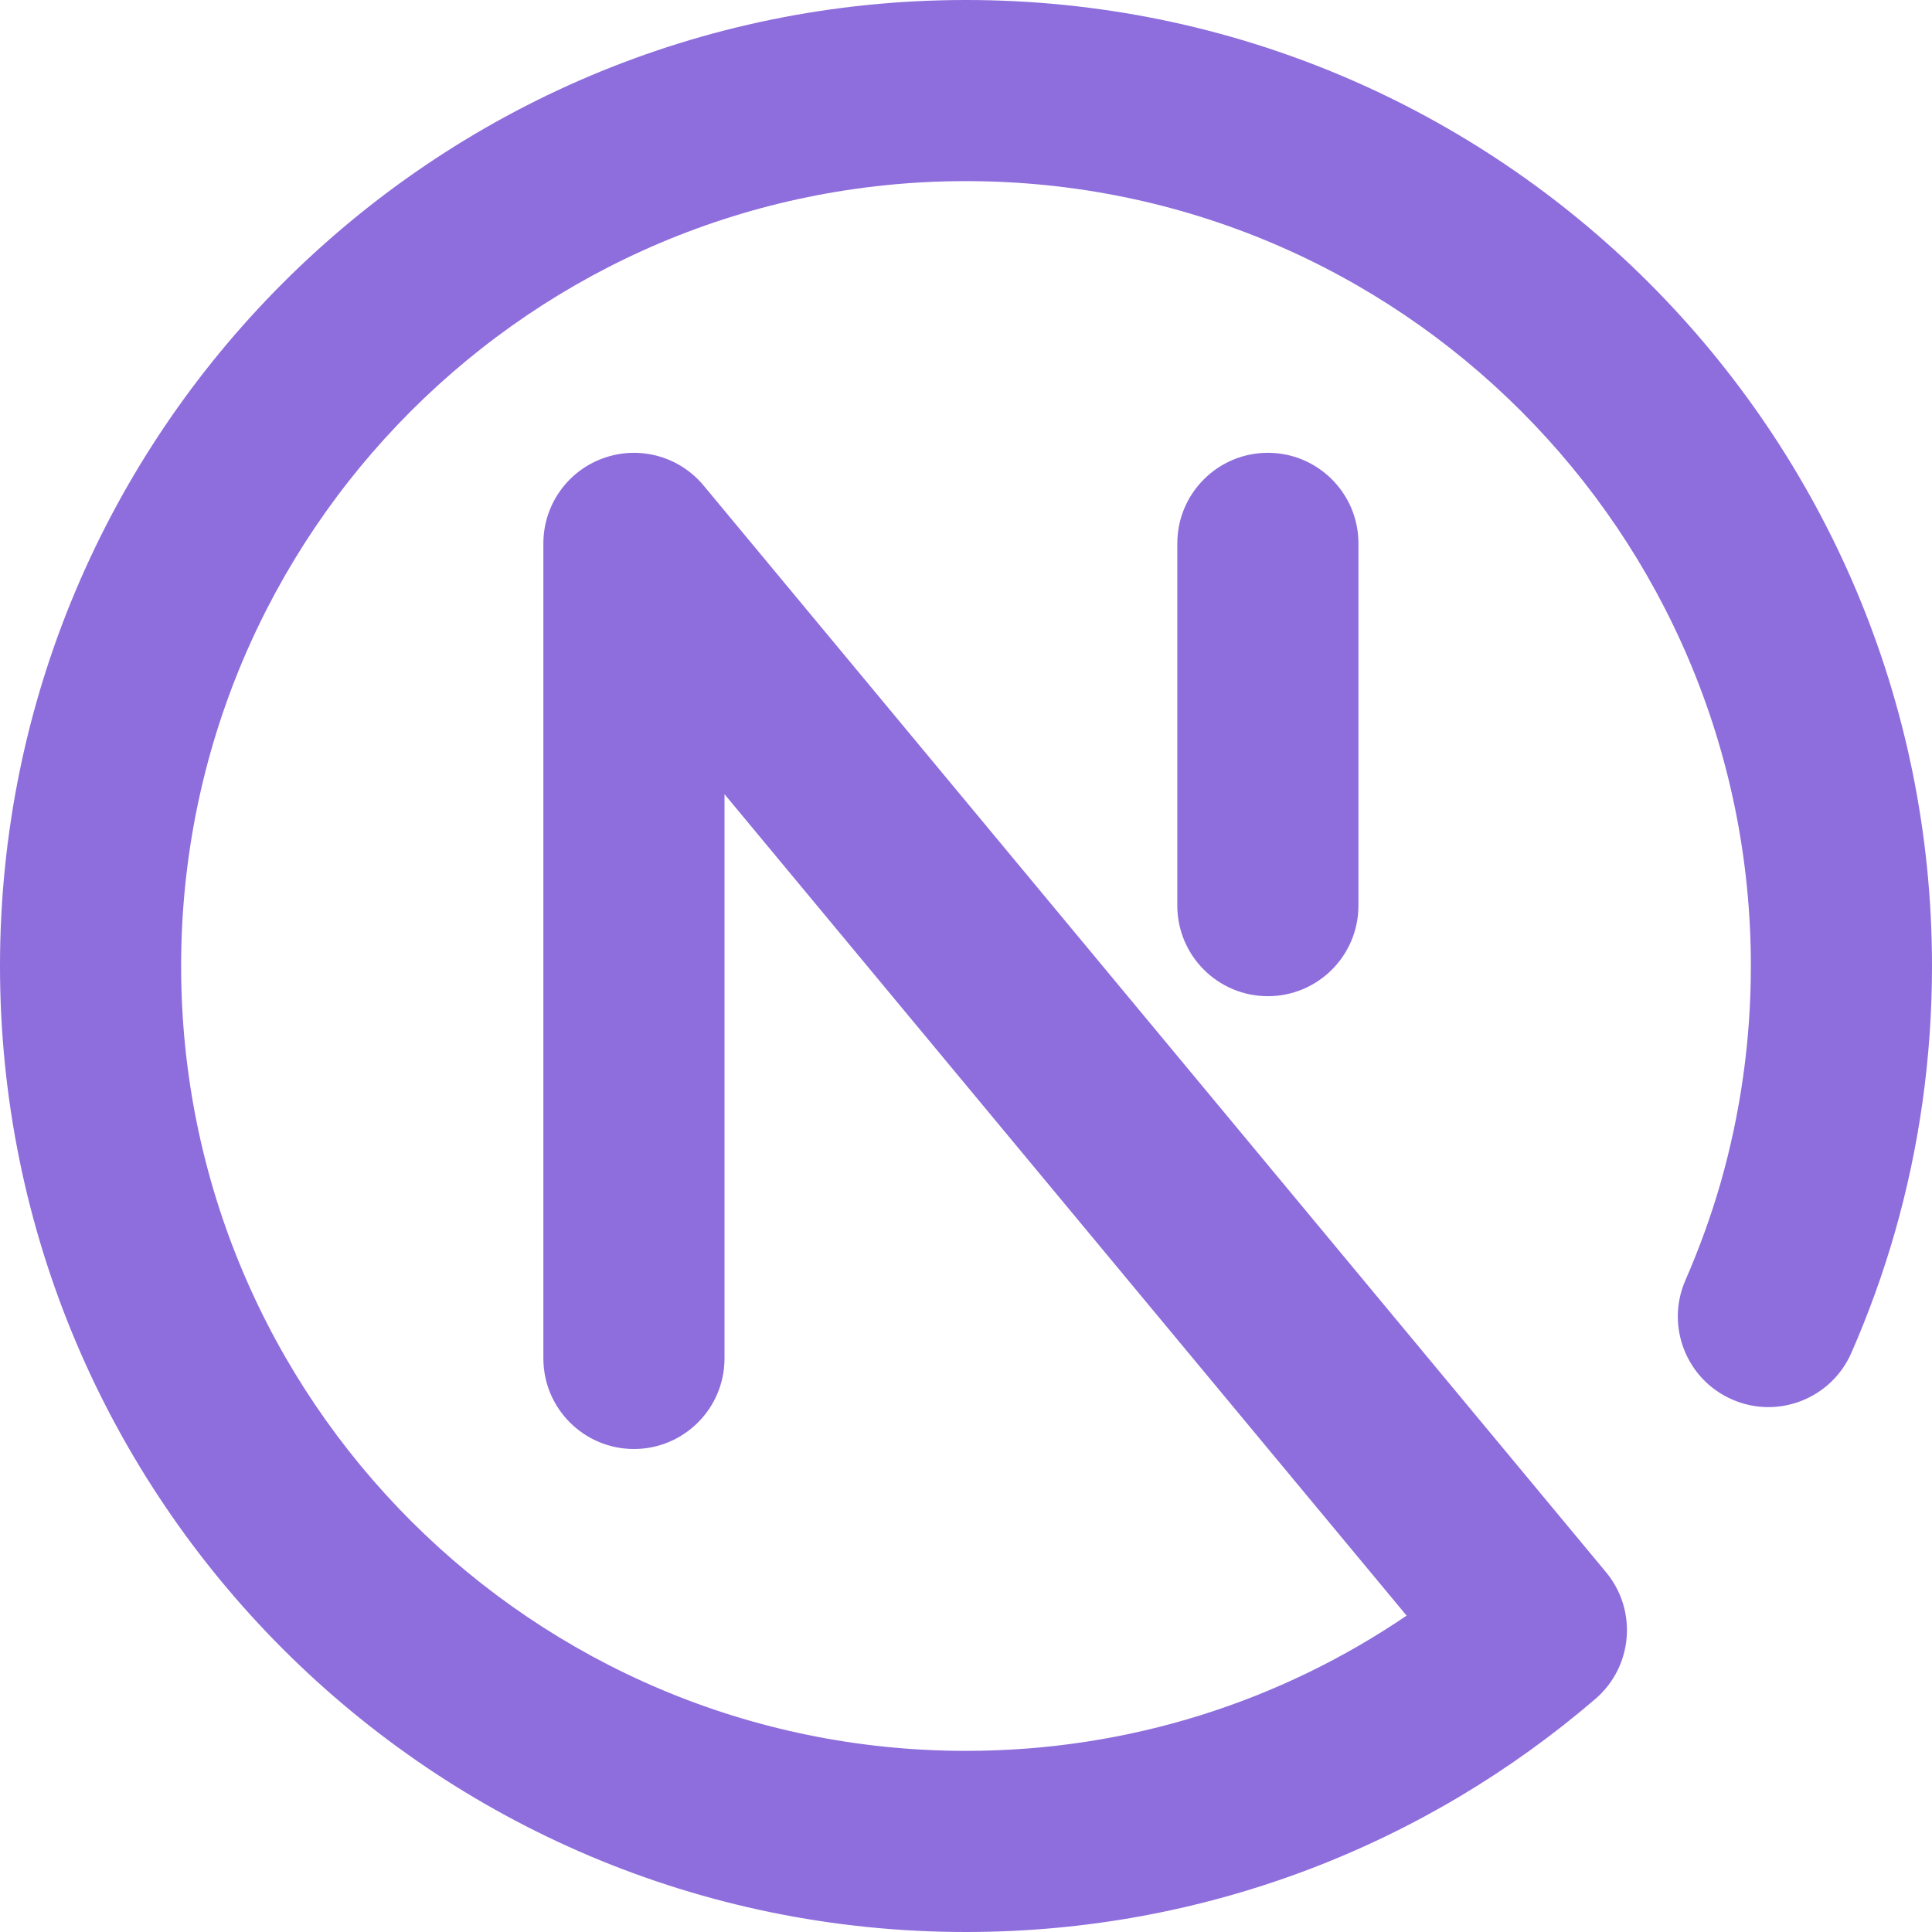
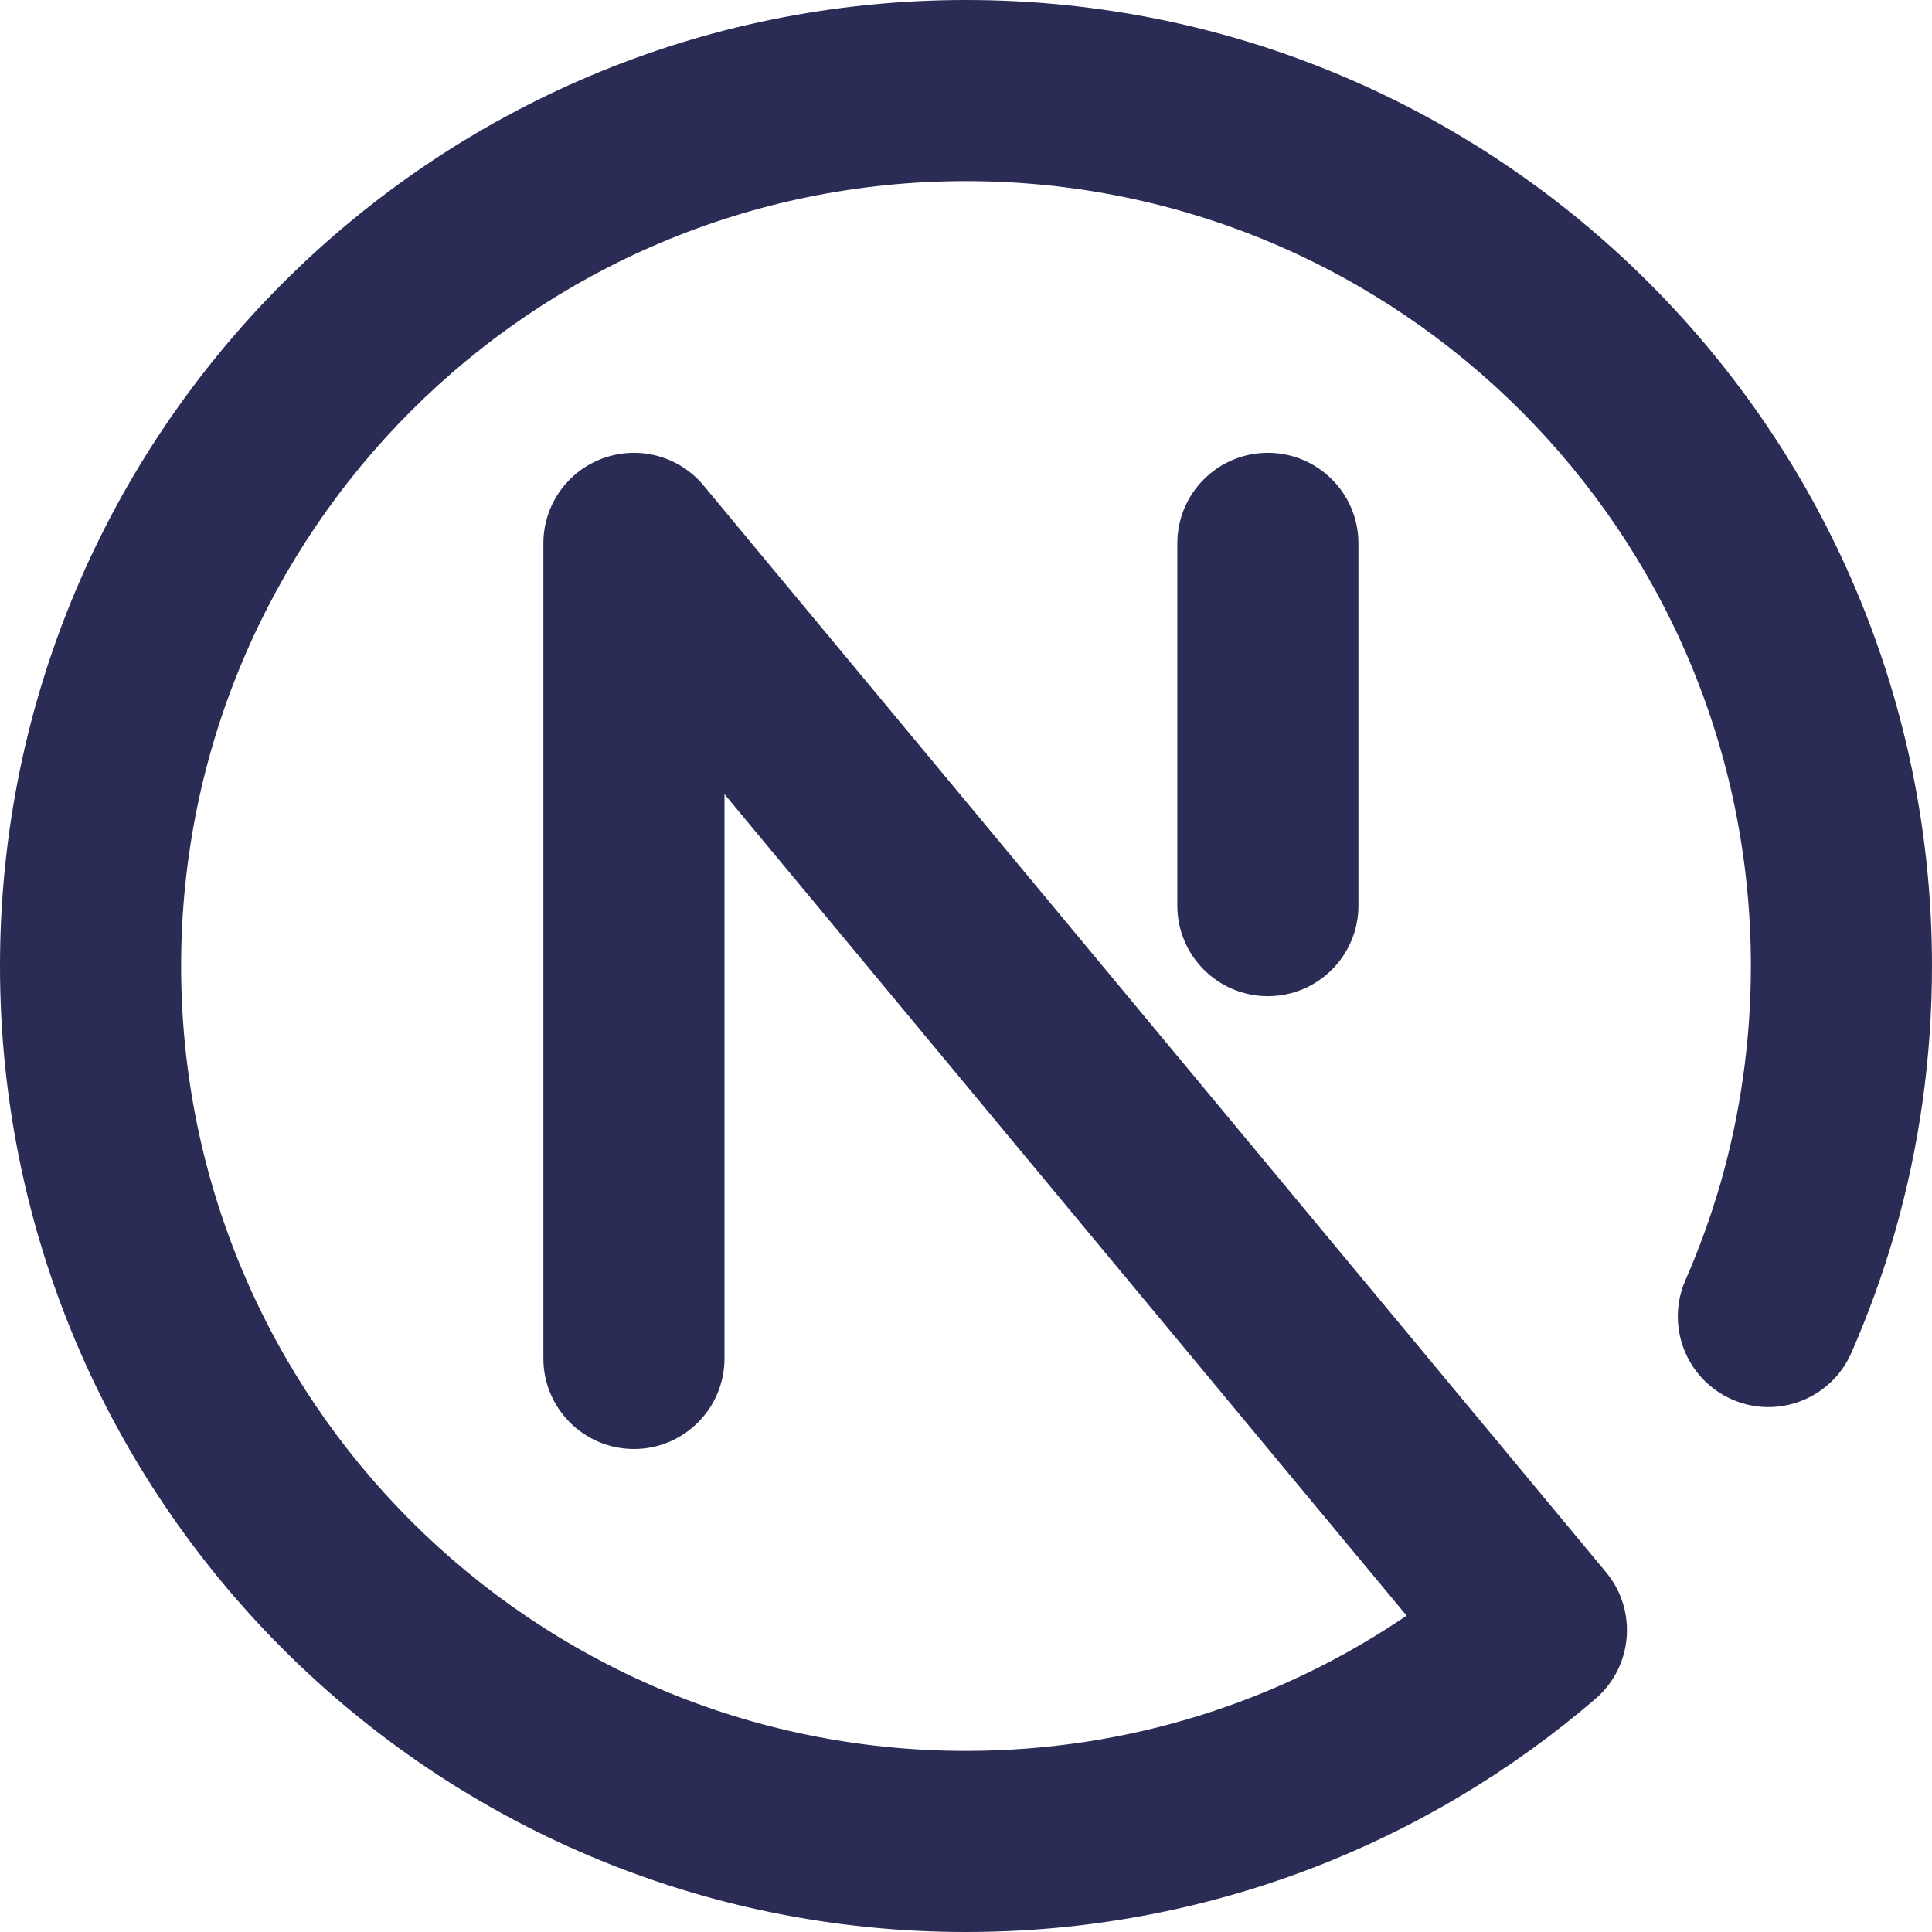
<svg xmlns="http://www.w3.org/2000/svg" width="800px" height="800px" viewBox="0 0 16 16" fill="none">
-   <g id="SVGRepo_bgCarrier" stroke-width="0" />
-   <g id="SVGRepo_tracerCarrier" stroke-linecap="round" stroke-linejoin="round" />
+   <g id="SVGRepo_bgCarrier" stroke-width="0" />2A2C55
+ 
+ <g id="SVGRepo_tracerCarrier" stroke-linecap="round" stroke-linejoin="round" />
  <g id="SVGRepo_iconCarrier">
-     <path fill-rule="evenodd" clip-rule="evenodd" d="M8 1.5C4.41 1.5 1.5 4.41 1.5 8C1.5 11.59 4.41 14.5 8 14.5C9.353 14.5 10.609 14.087 11.649 13.38L6 6.577V11.25C6 11.664 5.664 12 5.25 12C4.836 12 4.5 11.664 4.5 11.25V4.5C4.5 4.184 4.698 3.902 4.995 3.795C5.293 3.687 5.625 3.778 5.827 4.021L13.301 13.021C13.562 13.336 13.523 13.802 13.213 14.069C11.813 15.272 9.991 16 8 16C3.582 16 0 12.418 0 8C0 3.582 3.582 0 8 0C12.418 0 16 3.582 16 8C16 8.764 15.893 9.505 15.692 10.207C15.594 10.549 15.473 10.882 15.332 11.204C15.166 11.583 14.724 11.756 14.345 11.59C13.965 11.424 13.792 10.982 13.958 10.602C14.072 10.341 14.17 10.071 14.25 9.794C14.412 9.225 14.5 8.623 14.5 8C14.5 4.41 11.59 1.5 8 1.5ZM10.5 3.75C10.914 3.75 11.25 4.086 11.25 4.5V7.5C11.25 7.914 10.914 8.25 10.5 8.25C10.086 8.25 9.75 7.914 9.75 7.5V4.5C9.75 4.086 10.086 3.75 10.5 3.75Z" fill="#8e6ddc" />
+     <path fill-rule="evenodd" clip-rule="evenodd" d="M8 1.5C4.41 1.5 1.5 4.41 1.5 8C1.5 11.59 4.41 14.5 8 14.5C9.353 14.5 10.609 14.087 11.649 13.38L6 6.577V11.25C6 11.664 5.664 12 5.25 12C4.836 12 4.5 11.664 4.5 11.25V4.5C4.5 4.184 4.698 3.902 4.995 3.795C5.293 3.687 5.625 3.778 5.827 4.021L13.301 13.021C13.562 13.336 13.523 13.802 13.213 14.069C11.813 15.272 9.991 16 8 16C3.582 16 0 12.418 0 8C0 3.582 3.582 0 8 0C12.418 0 16 3.582 16 8C16 8.764 15.893 9.505 15.692 10.207C15.594 10.549 15.473 10.882 15.332 11.204C15.166 11.583 14.724 11.756 14.345 11.59C13.965 11.424 13.792 10.982 13.958 10.602C14.072 10.341 14.17 10.071 14.25 9.794C14.412 9.225 14.5 8.623 14.5 8C14.5 4.41 11.59 1.5 8 1.5ZM10.5 3.75C10.914 3.75 11.25 4.086 11.25 4.5V7.5C11.25 7.914 10.914 8.25 10.5 8.25C10.086 8.25 9.75 7.914 9.75 7.5V4.5C9.75 4.086 10.086 3.75 10.5 3.75Z" fill="#2A2C55" />
  </g>
</svg>
